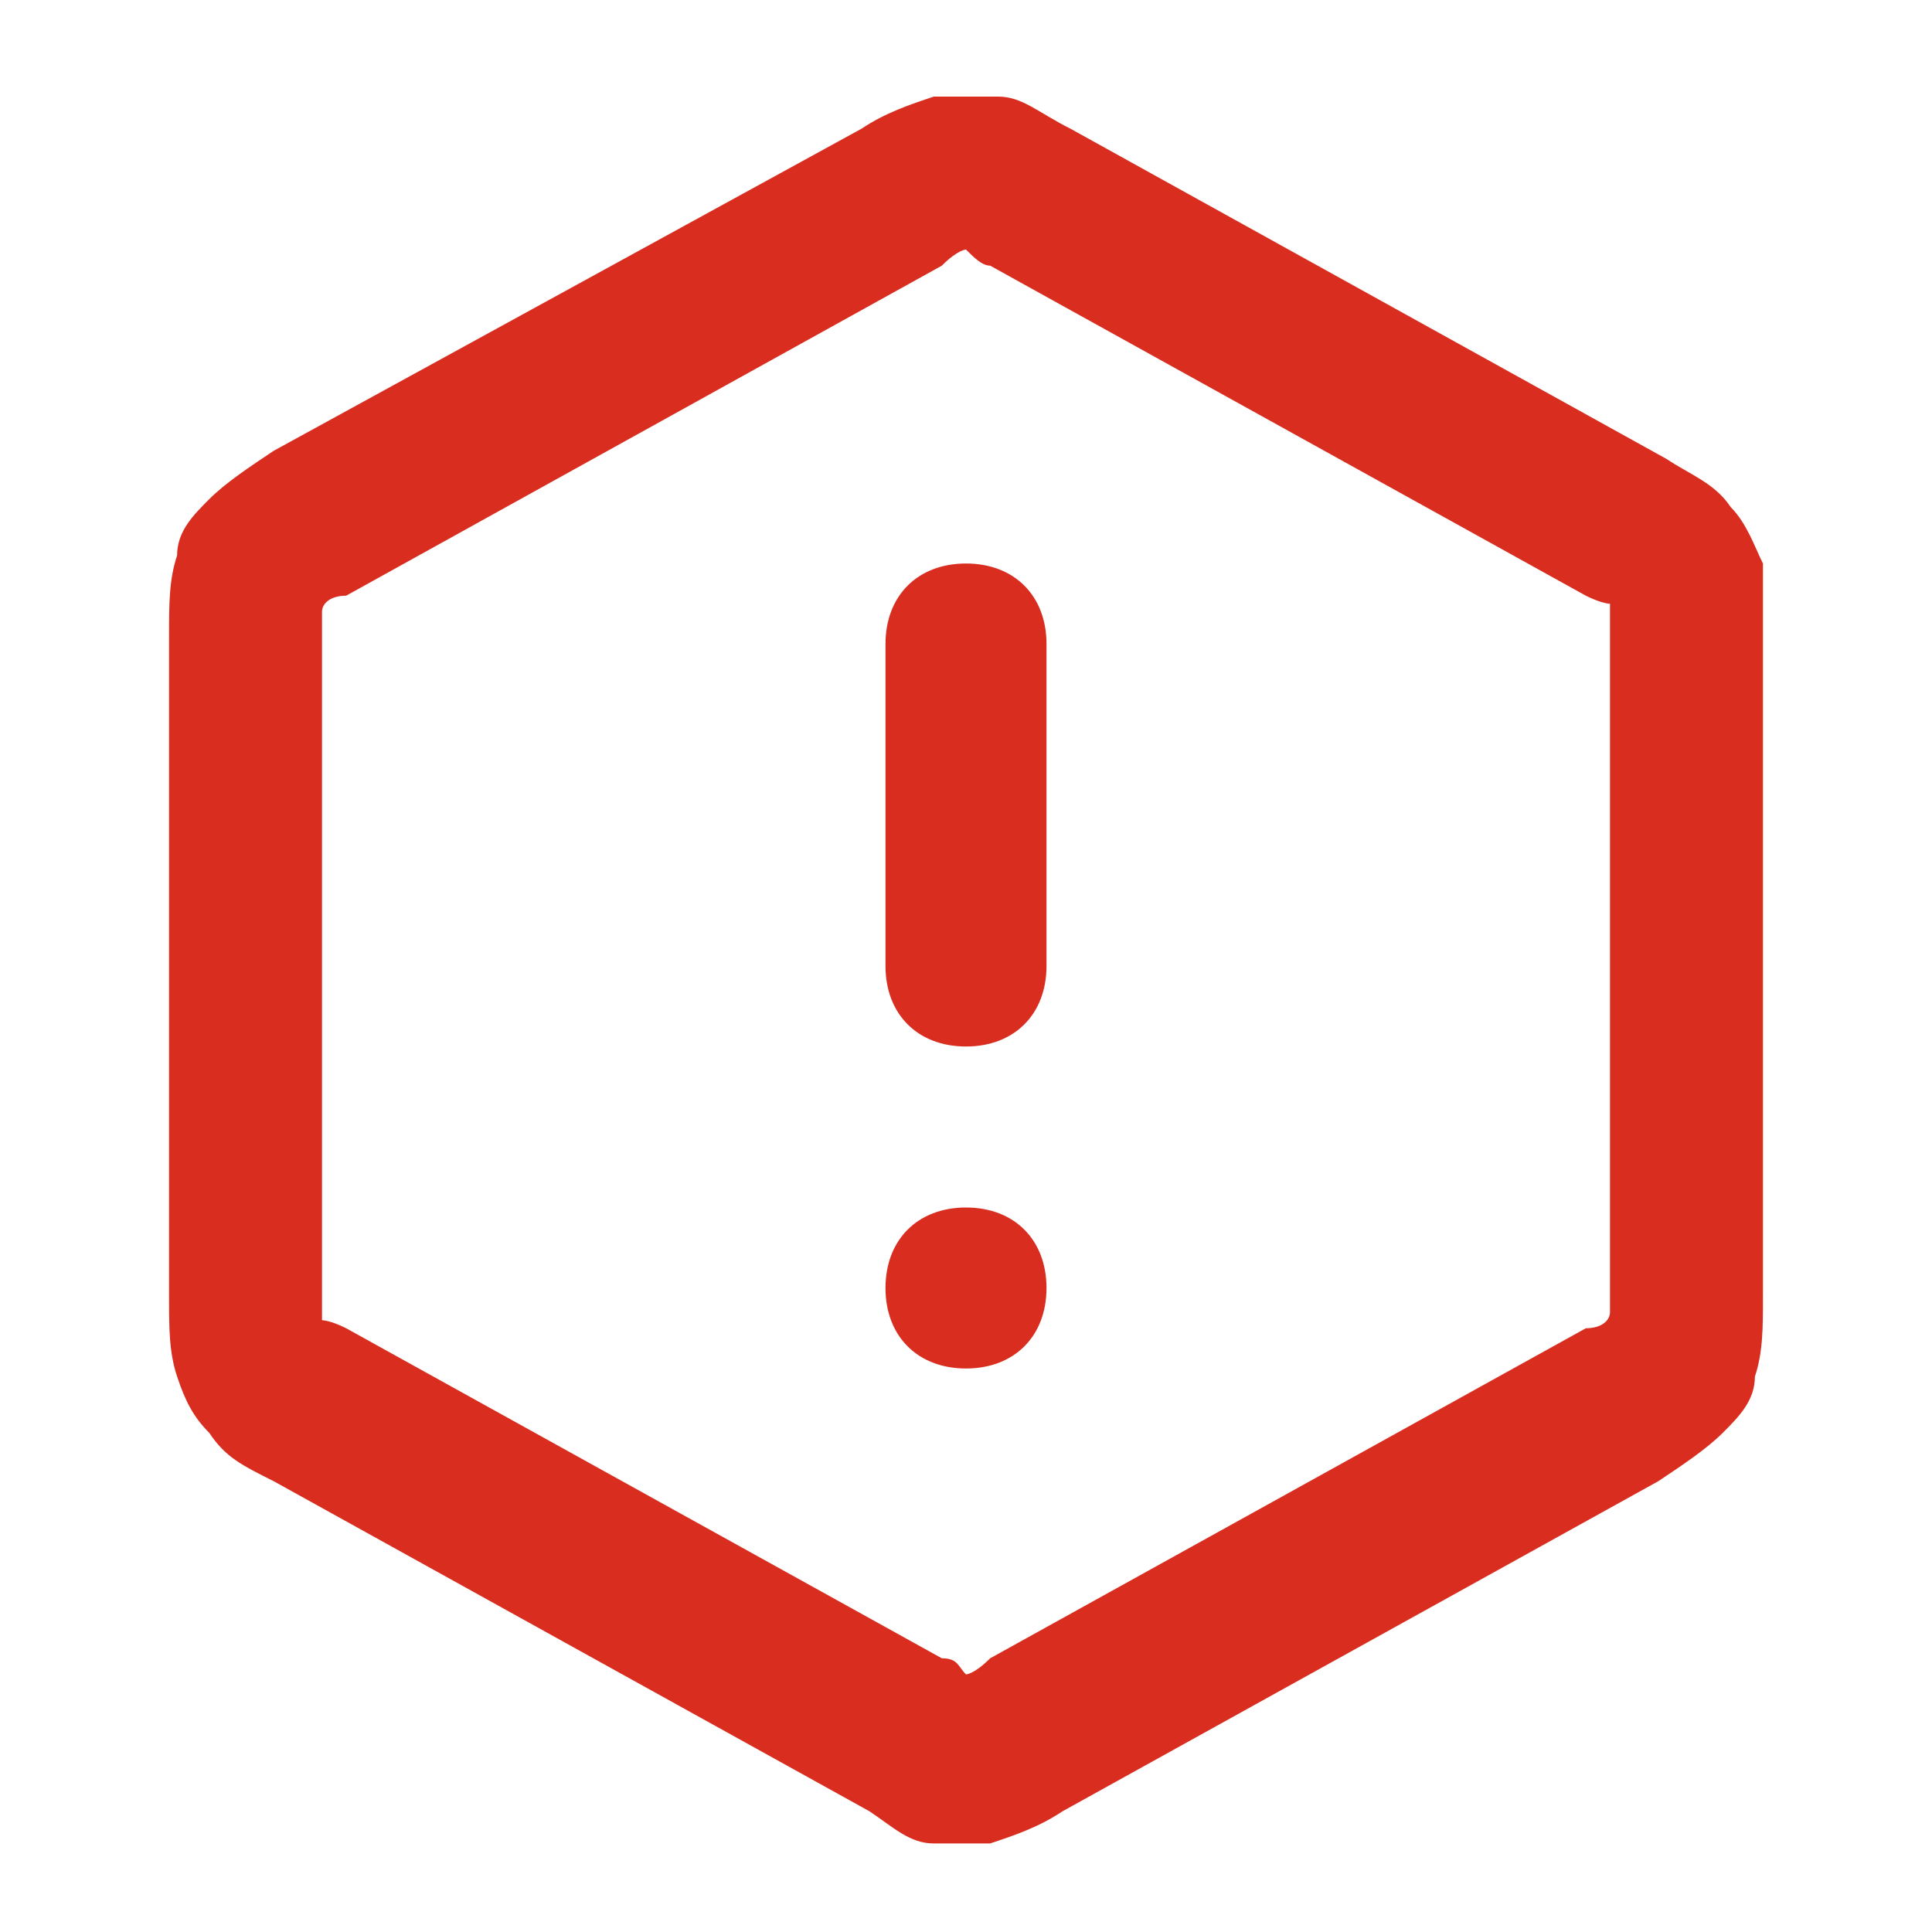
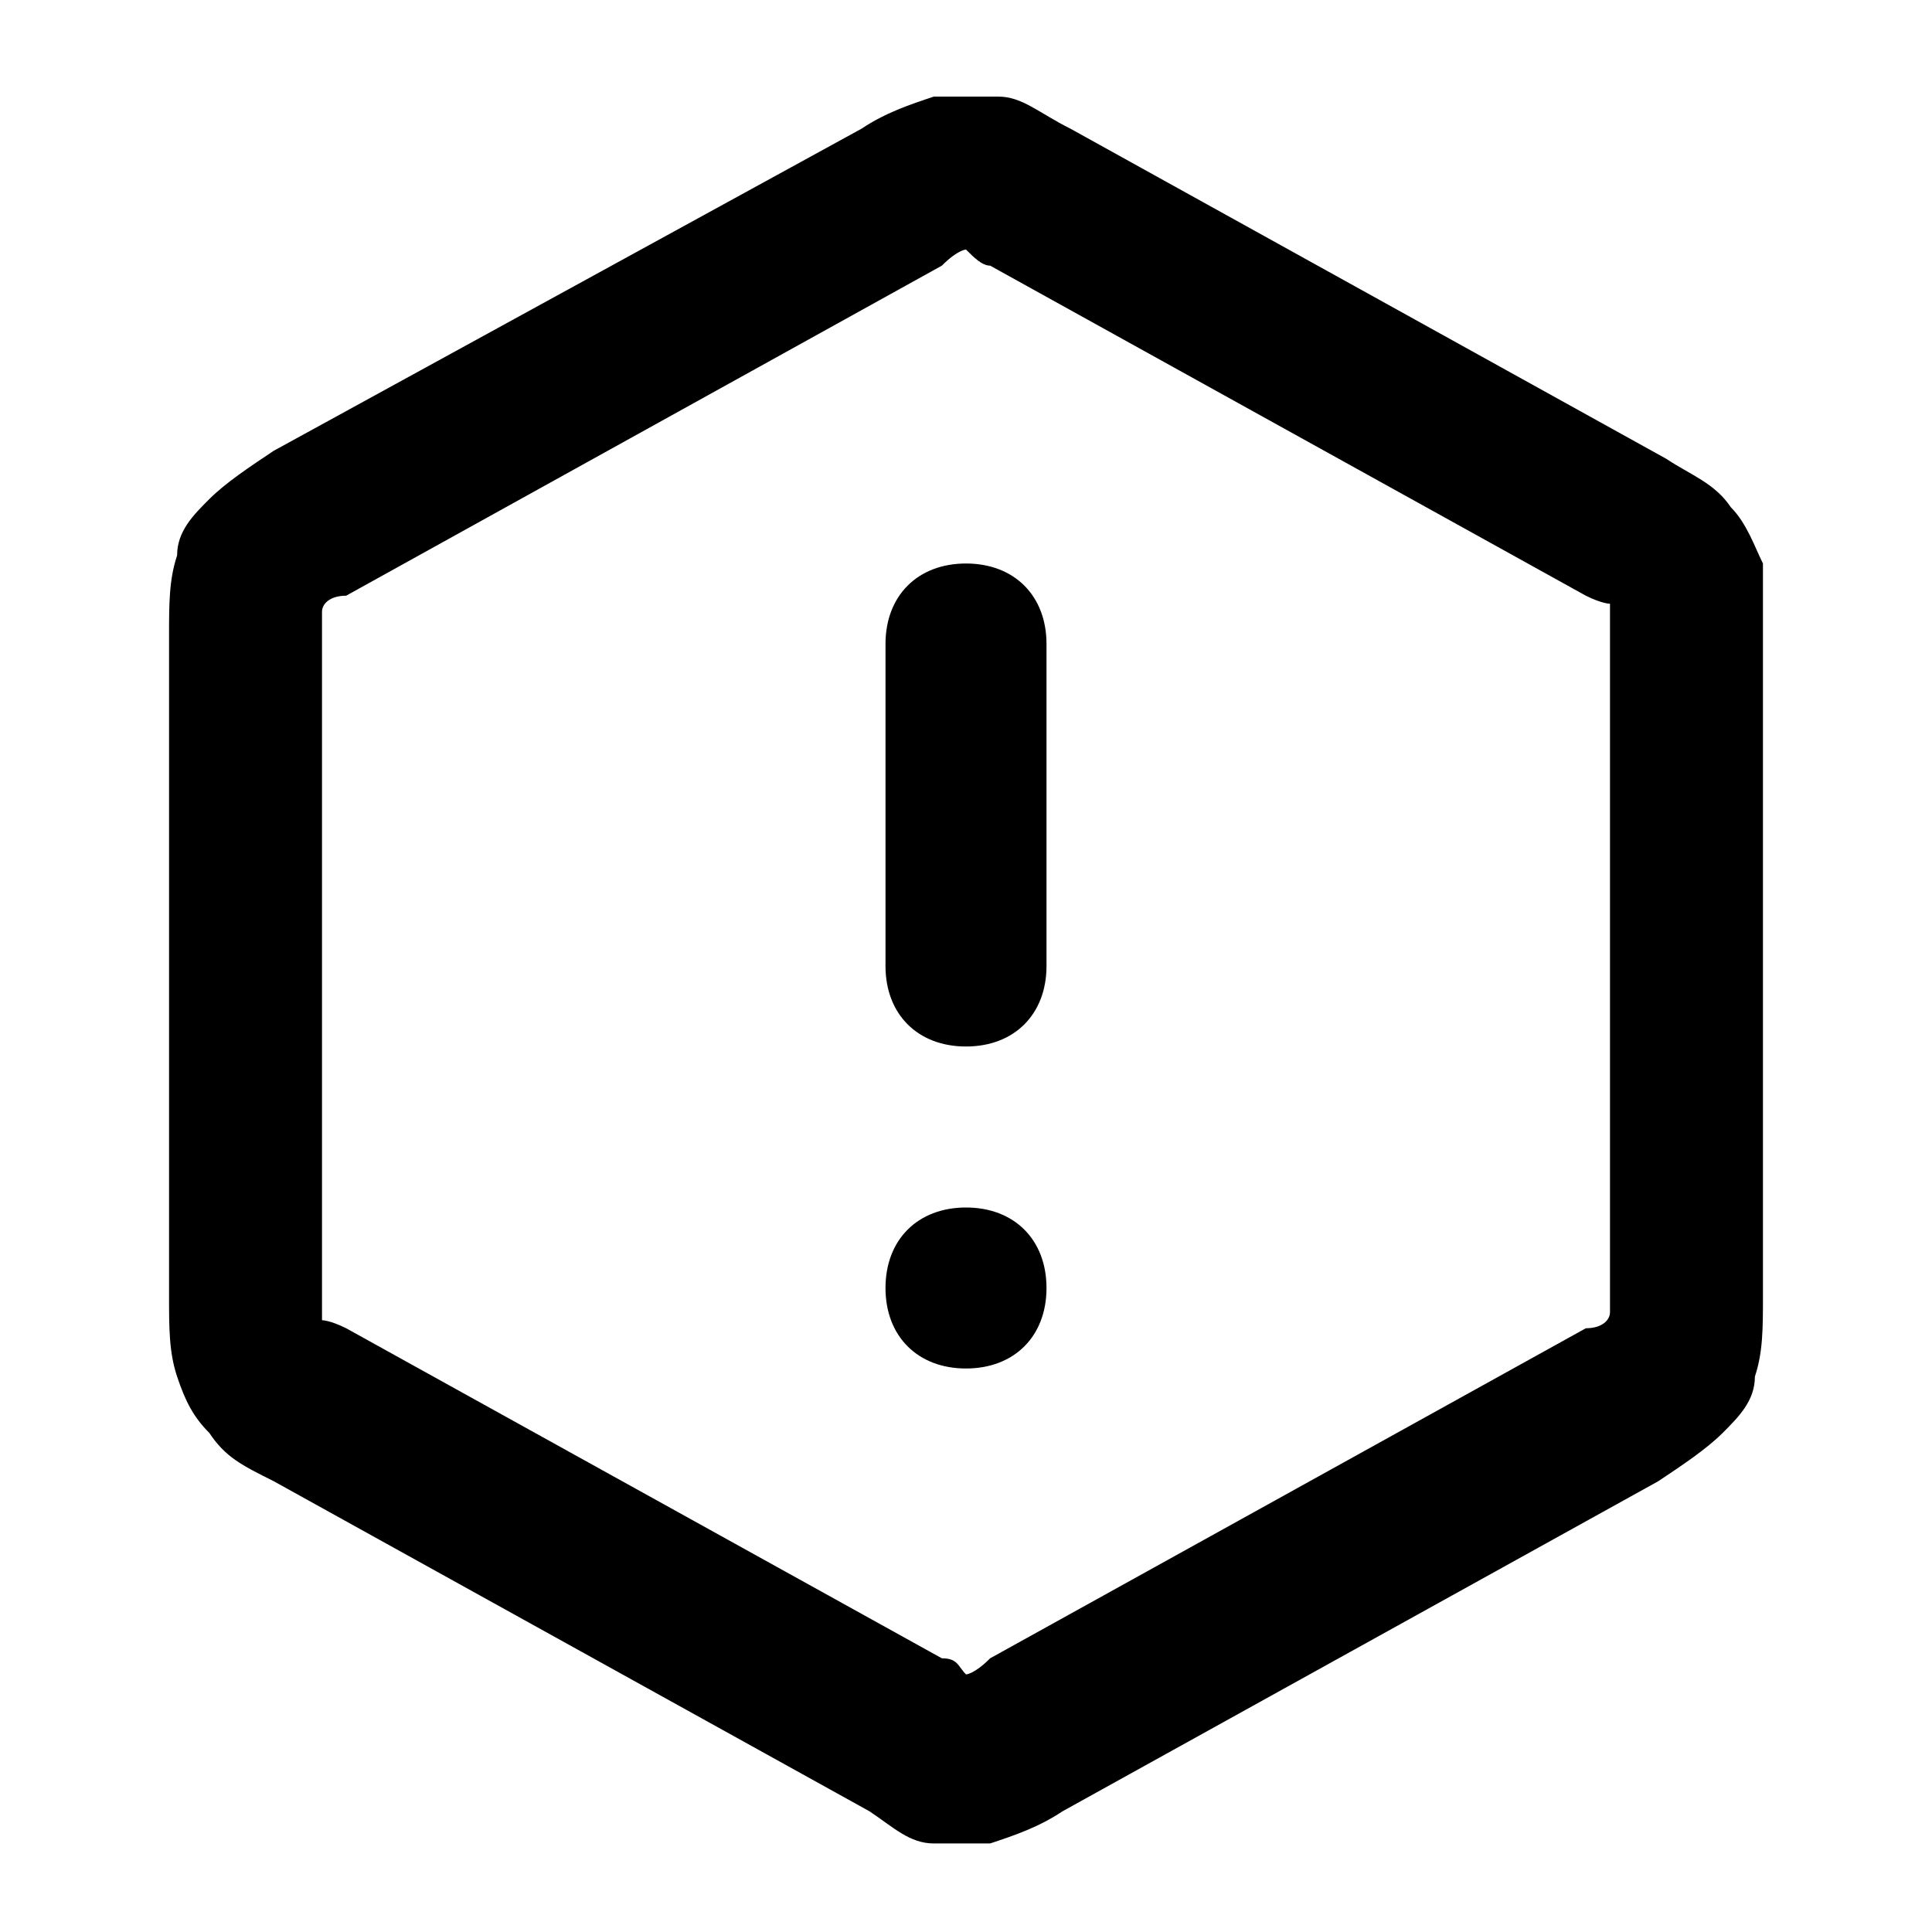
- <svg xmlns="http://www.w3.org/2000/svg" viewBox="0 0 24 24" fill="#D92D20" role="img">
+ <svg xmlns="http://www.w3.org/2000/svg" version="1.1" viewBox="0 0 24 24" role="img">
  <path d="M12,22.9c-.1,0-.3,0-.4,0-.3,0-.5-.2-.8-.4l-7.4-4.1c-.4-.2-.6-.3-.8-.6-.2-.2-.3-.4-.4-.7-.1-.3-.1-.6-.1-1V7.9c0-.4,0-.7.1-1,0-.3.2-.5.4-.7.2-.2.5-.4.8-.6L10.7,1.6c.3-.2.6-.3.9-.4.3,0,.5,0,.8,0,.3,0,.5.2.9.4l7.4,4.1c.3.2.6.3.8.6.2.2.3.5.4.7,0,.3,0,.6,0,1v8.1c0,.4,0,.7-.1,1,0,.3-.2.5-.4.7-.2.2-.5.4-.8.6l-7.4,4.1c-.3.2-.6.3-.9.4-.1,0-.3,0-.4,0ZM12,3.1s-.1,0-.3.2l-7.4,4.1c-.2,0-.3.1-.3.2,0,0,0,.2,0,.3v8.1c0,.2,0,.3,0,.4,0,0,.1,0,.3.1l7.4,4.1c.2,0,.2.1.3.2,0,0,.1,0,.3-.2l7.4-4.1c.2,0,.3-.1.3-.2,0,0,0-.2,0-.3V7.9c0-.2,0-.3,0-.4,0,0-.1,0-.3-.1l-7.4-4.1c-.1,0-.2-.1-.3-.2ZM12,17c-.6,0-1-.4-1-1s.4-1,1-1h0c.6,0,1,.4,1,1s-.4,1-1,1ZM12,13c-.6,0-1-.4-1-1v-4c0-.6.4-1,1-1s1,.4,1,1v4c0,.6-.4,1-1,1Z" />
</svg>
